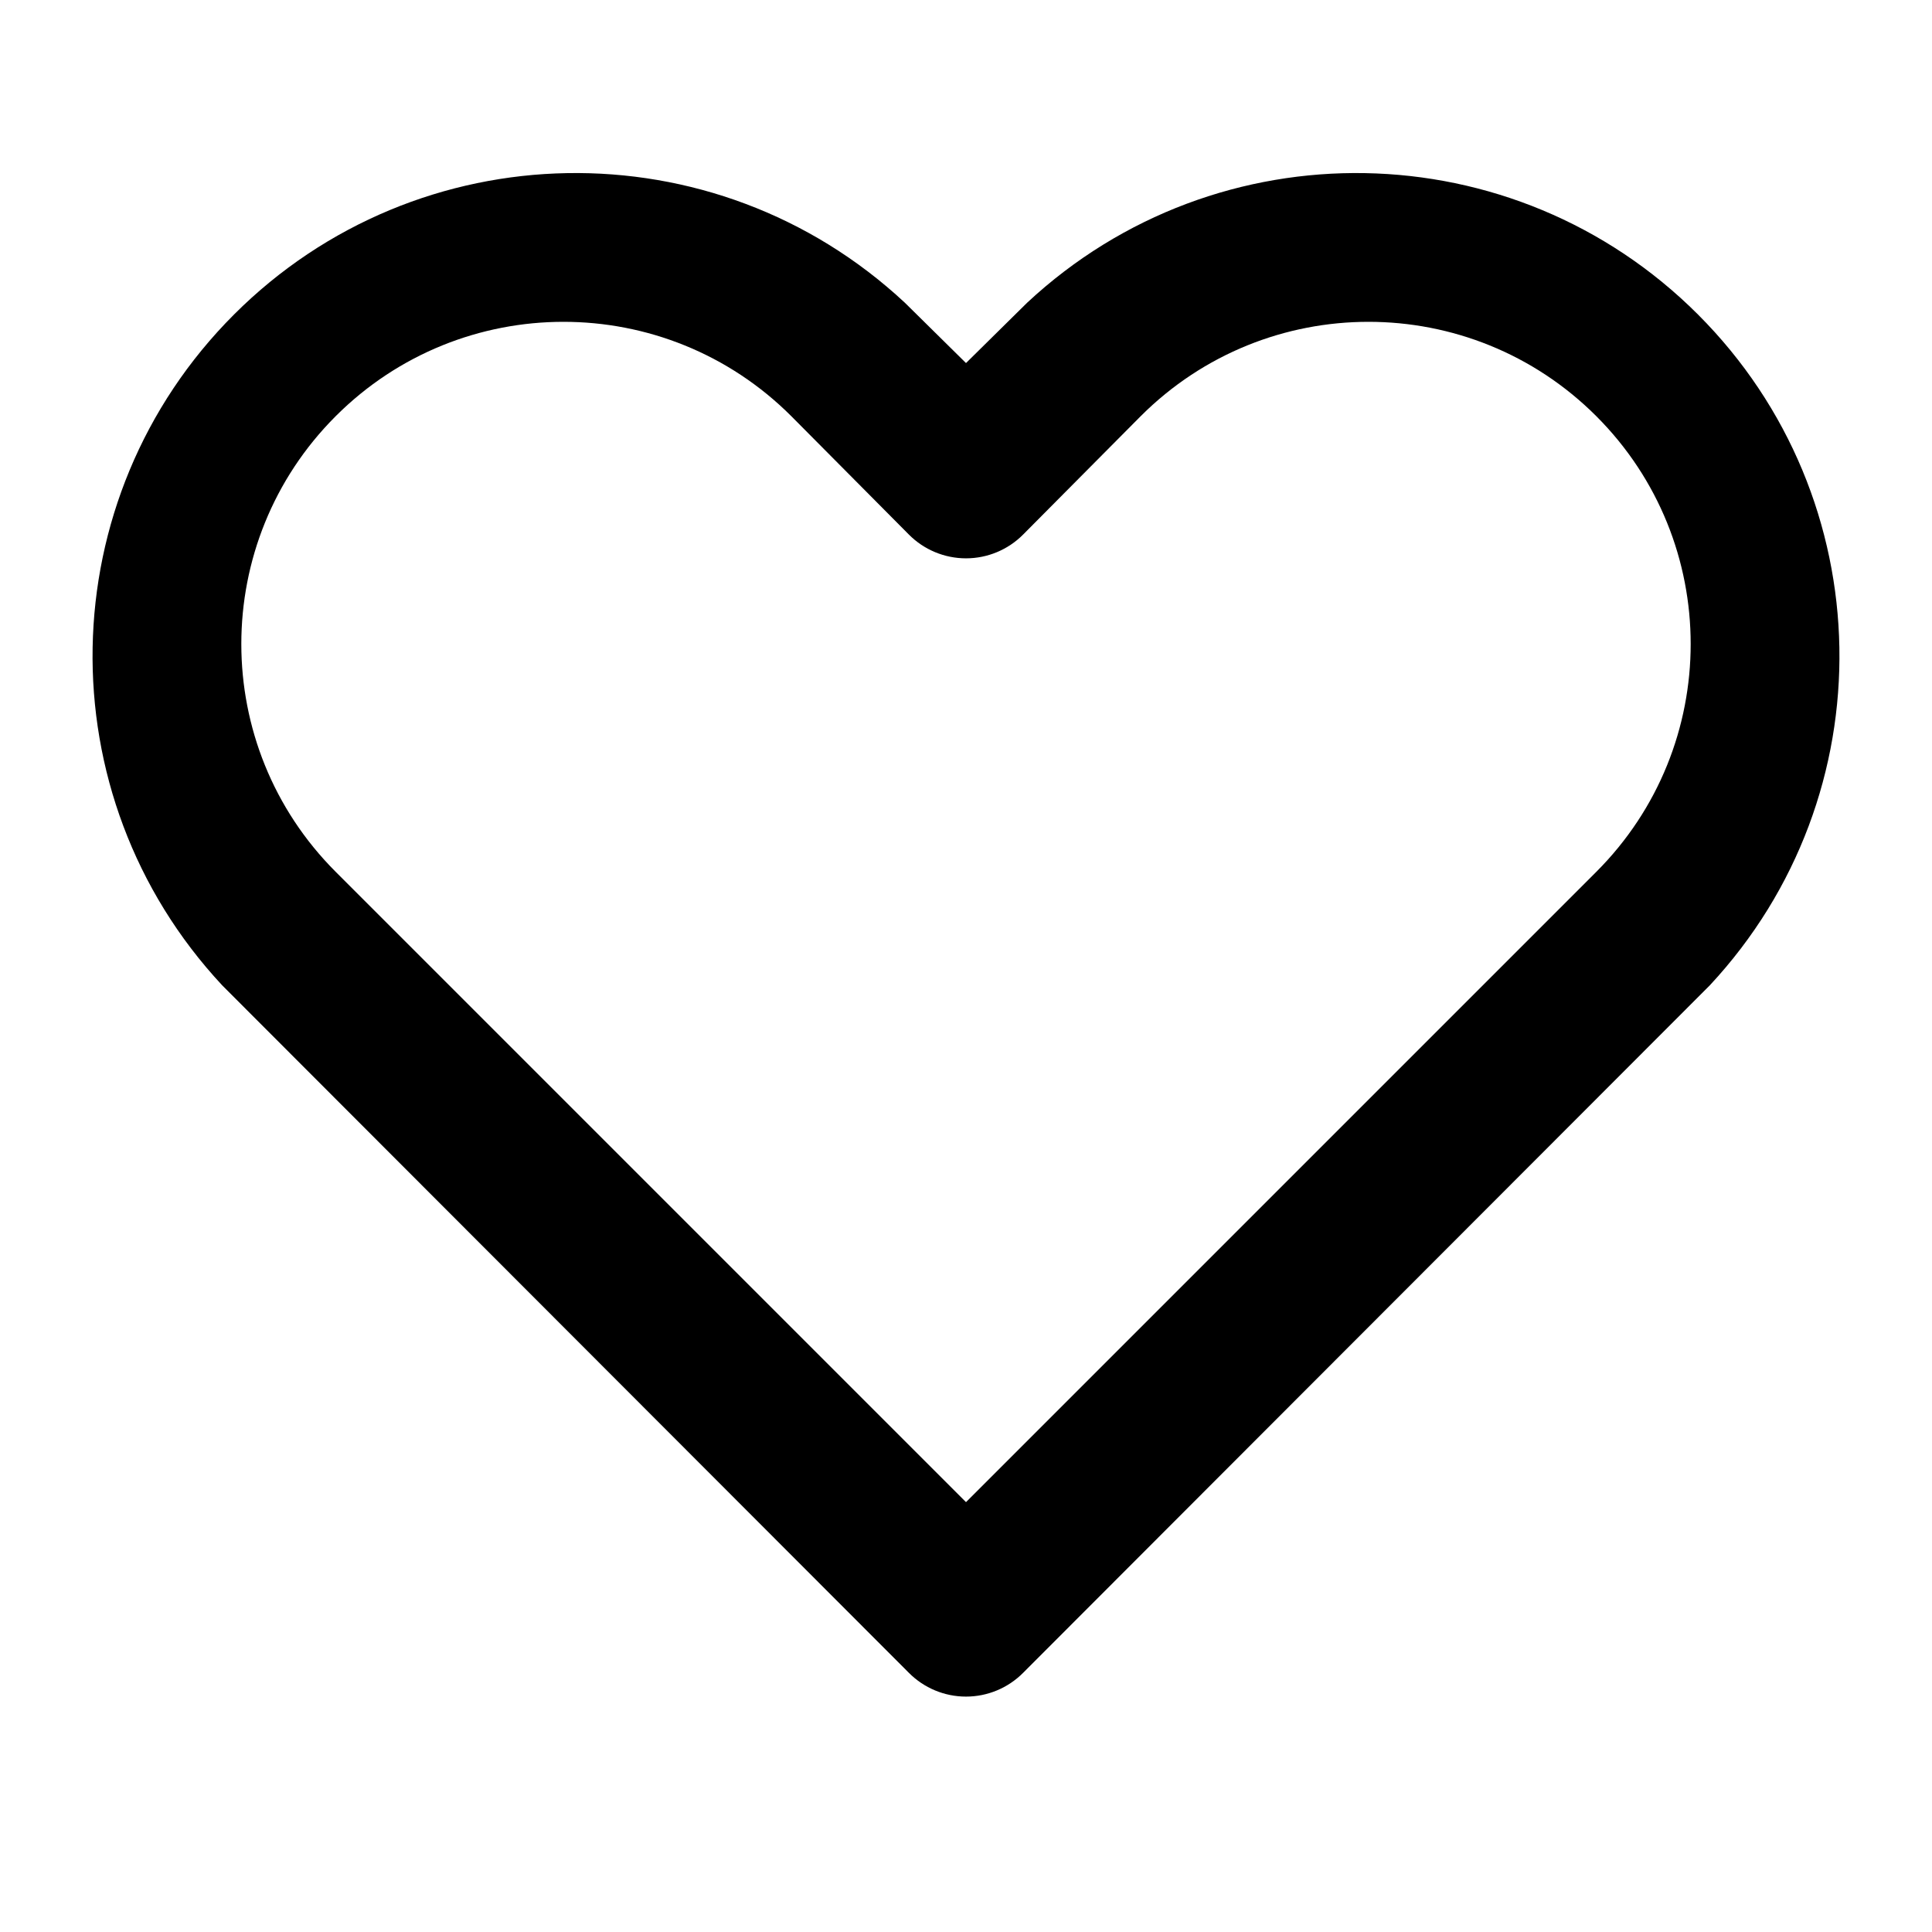
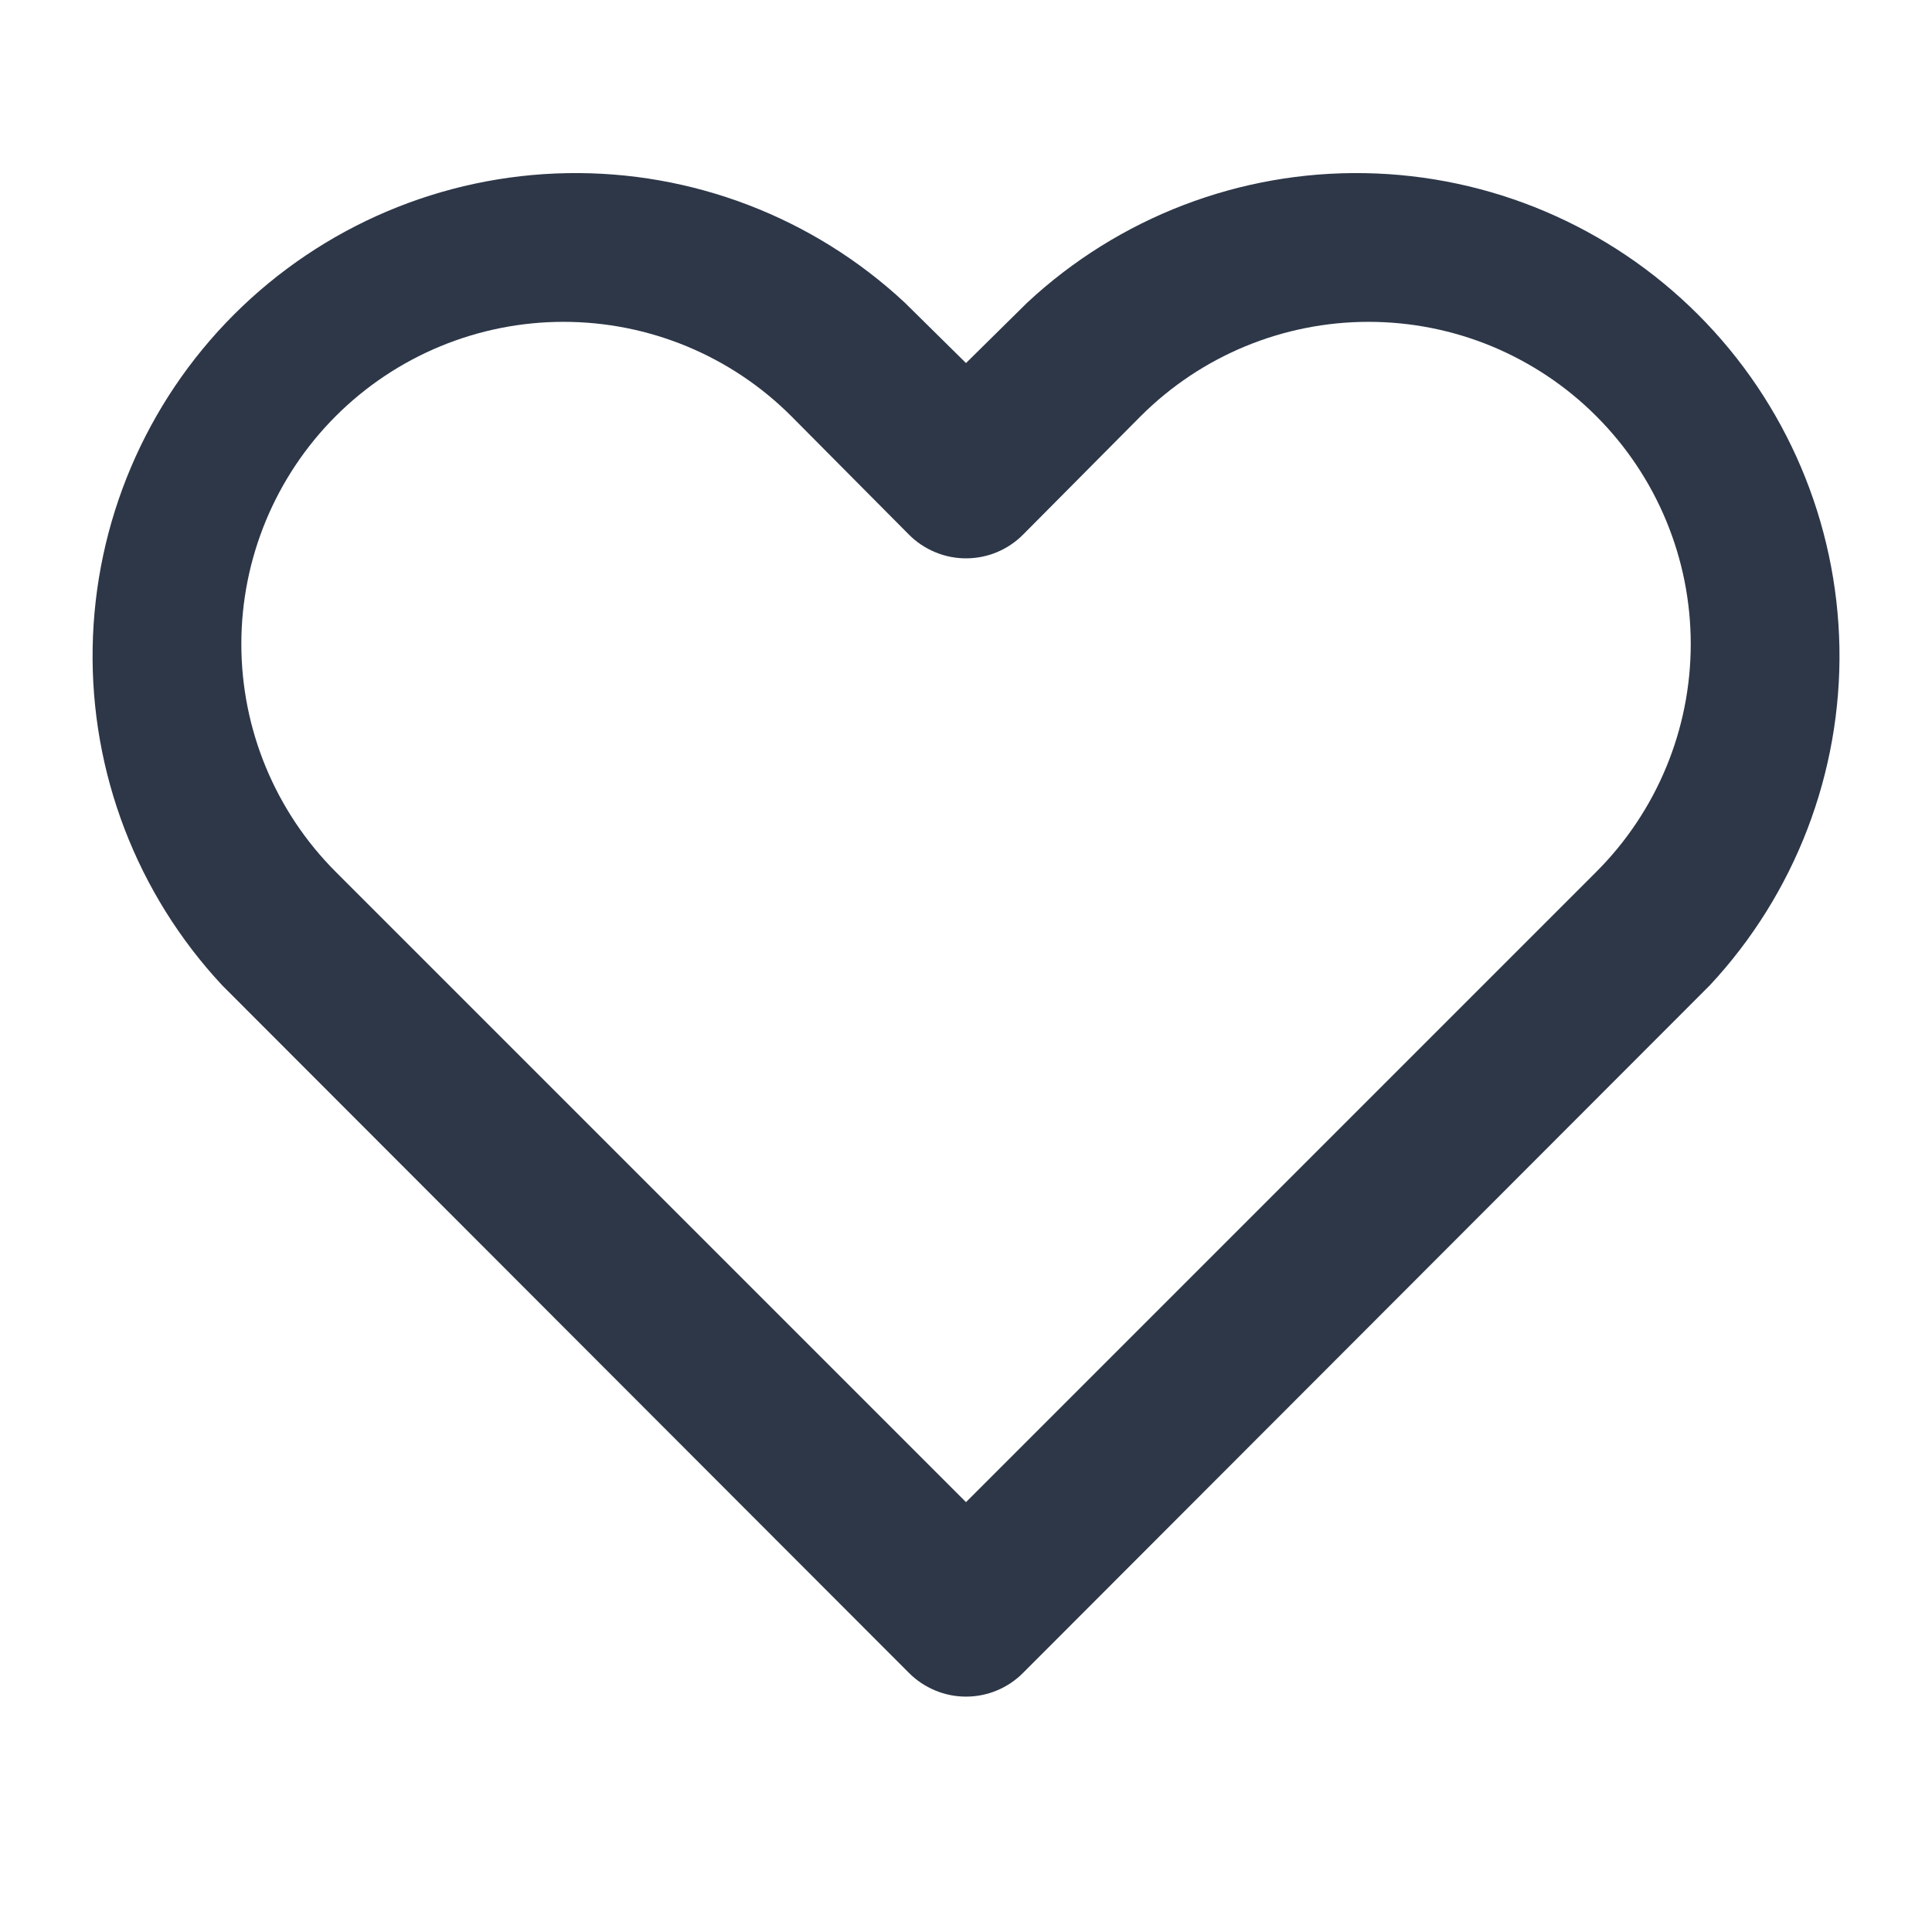
- <svg xmlns="http://www.w3.org/2000/svg" viewBox="0 0 24 24" width="24" height="24">
-   <path class="heroicon-ui" d="M12.76 3.76a6 6 0 0 1 8.48 8.48l-8.53 8.54a1 1 0 0 1-1.42 0l-8.53-8.54a6 6 0 0 1 8.48-8.48l.76.75.76-.75zm7.07 7.07a4 4 0 1 0-5.66-5.66l-1.46 1.47a1 1 0 0 1-1.42 0L9.83 5.17a4 4 0 1 0-5.66 5.66L12 18.66l7.83-7.83z" />
+ <svg xmlns="http://www.w3.org/2000/svg" width="24" height="24" viewBox="0 0 24 24" fill="none">
+   <path d="M12.76 3.76C13.898 2.7 15.402 2.123 16.956 2.151C18.511 2.178 19.994 2.808 21.093 3.907C22.192 5.006 22.822 6.489 22.85 8.044C22.877 9.598 22.3 11.103 21.24 12.24L12.71 20.78C12.617 20.874 12.507 20.948 12.385 20.999C12.263 21.05 12.132 21.076 12 21.076C11.868 21.076 11.738 21.05 11.616 20.999C11.494 20.948 11.383 20.874 11.29 20.78L2.76 12.24C1.7 11.103 1.123 9.598 1.151 8.044C1.178 6.489 1.808 5.006 2.907 3.907C4.007 2.808 5.49 2.178 7.044 2.151C8.598 2.123 10.103 2.7 11.24 3.76L12 4.51L12.76 3.76ZM19.83 10.83C20.581 10.079 21.003 9.061 21.003 8C21.003 6.939 20.581 5.921 19.83 5.17C19.459 4.798 19.017 4.504 18.532 4.302C18.046 4.101 17.526 3.998 17 3.998C15.939 3.998 14.921 4.419 14.17 5.17L12.71 6.64C12.617 6.734 12.507 6.808 12.385 6.859C12.263 6.91 12.132 6.936 12 6.936C11.868 6.936 11.738 6.91 11.616 6.859C11.494 6.808 11.383 6.734 11.29 6.64L9.83 5.17C9.08 4.419 8.062 3.998 7 3.998C5.939 3.998 4.921 4.419 4.17 5.17C3.42 5.921 2.998 6.939 2.998 8C2.998 9.061 3.42 10.079 4.17 10.83L12 18.66L19.83 10.83Z" fill="#2D3748" />
</svg>
